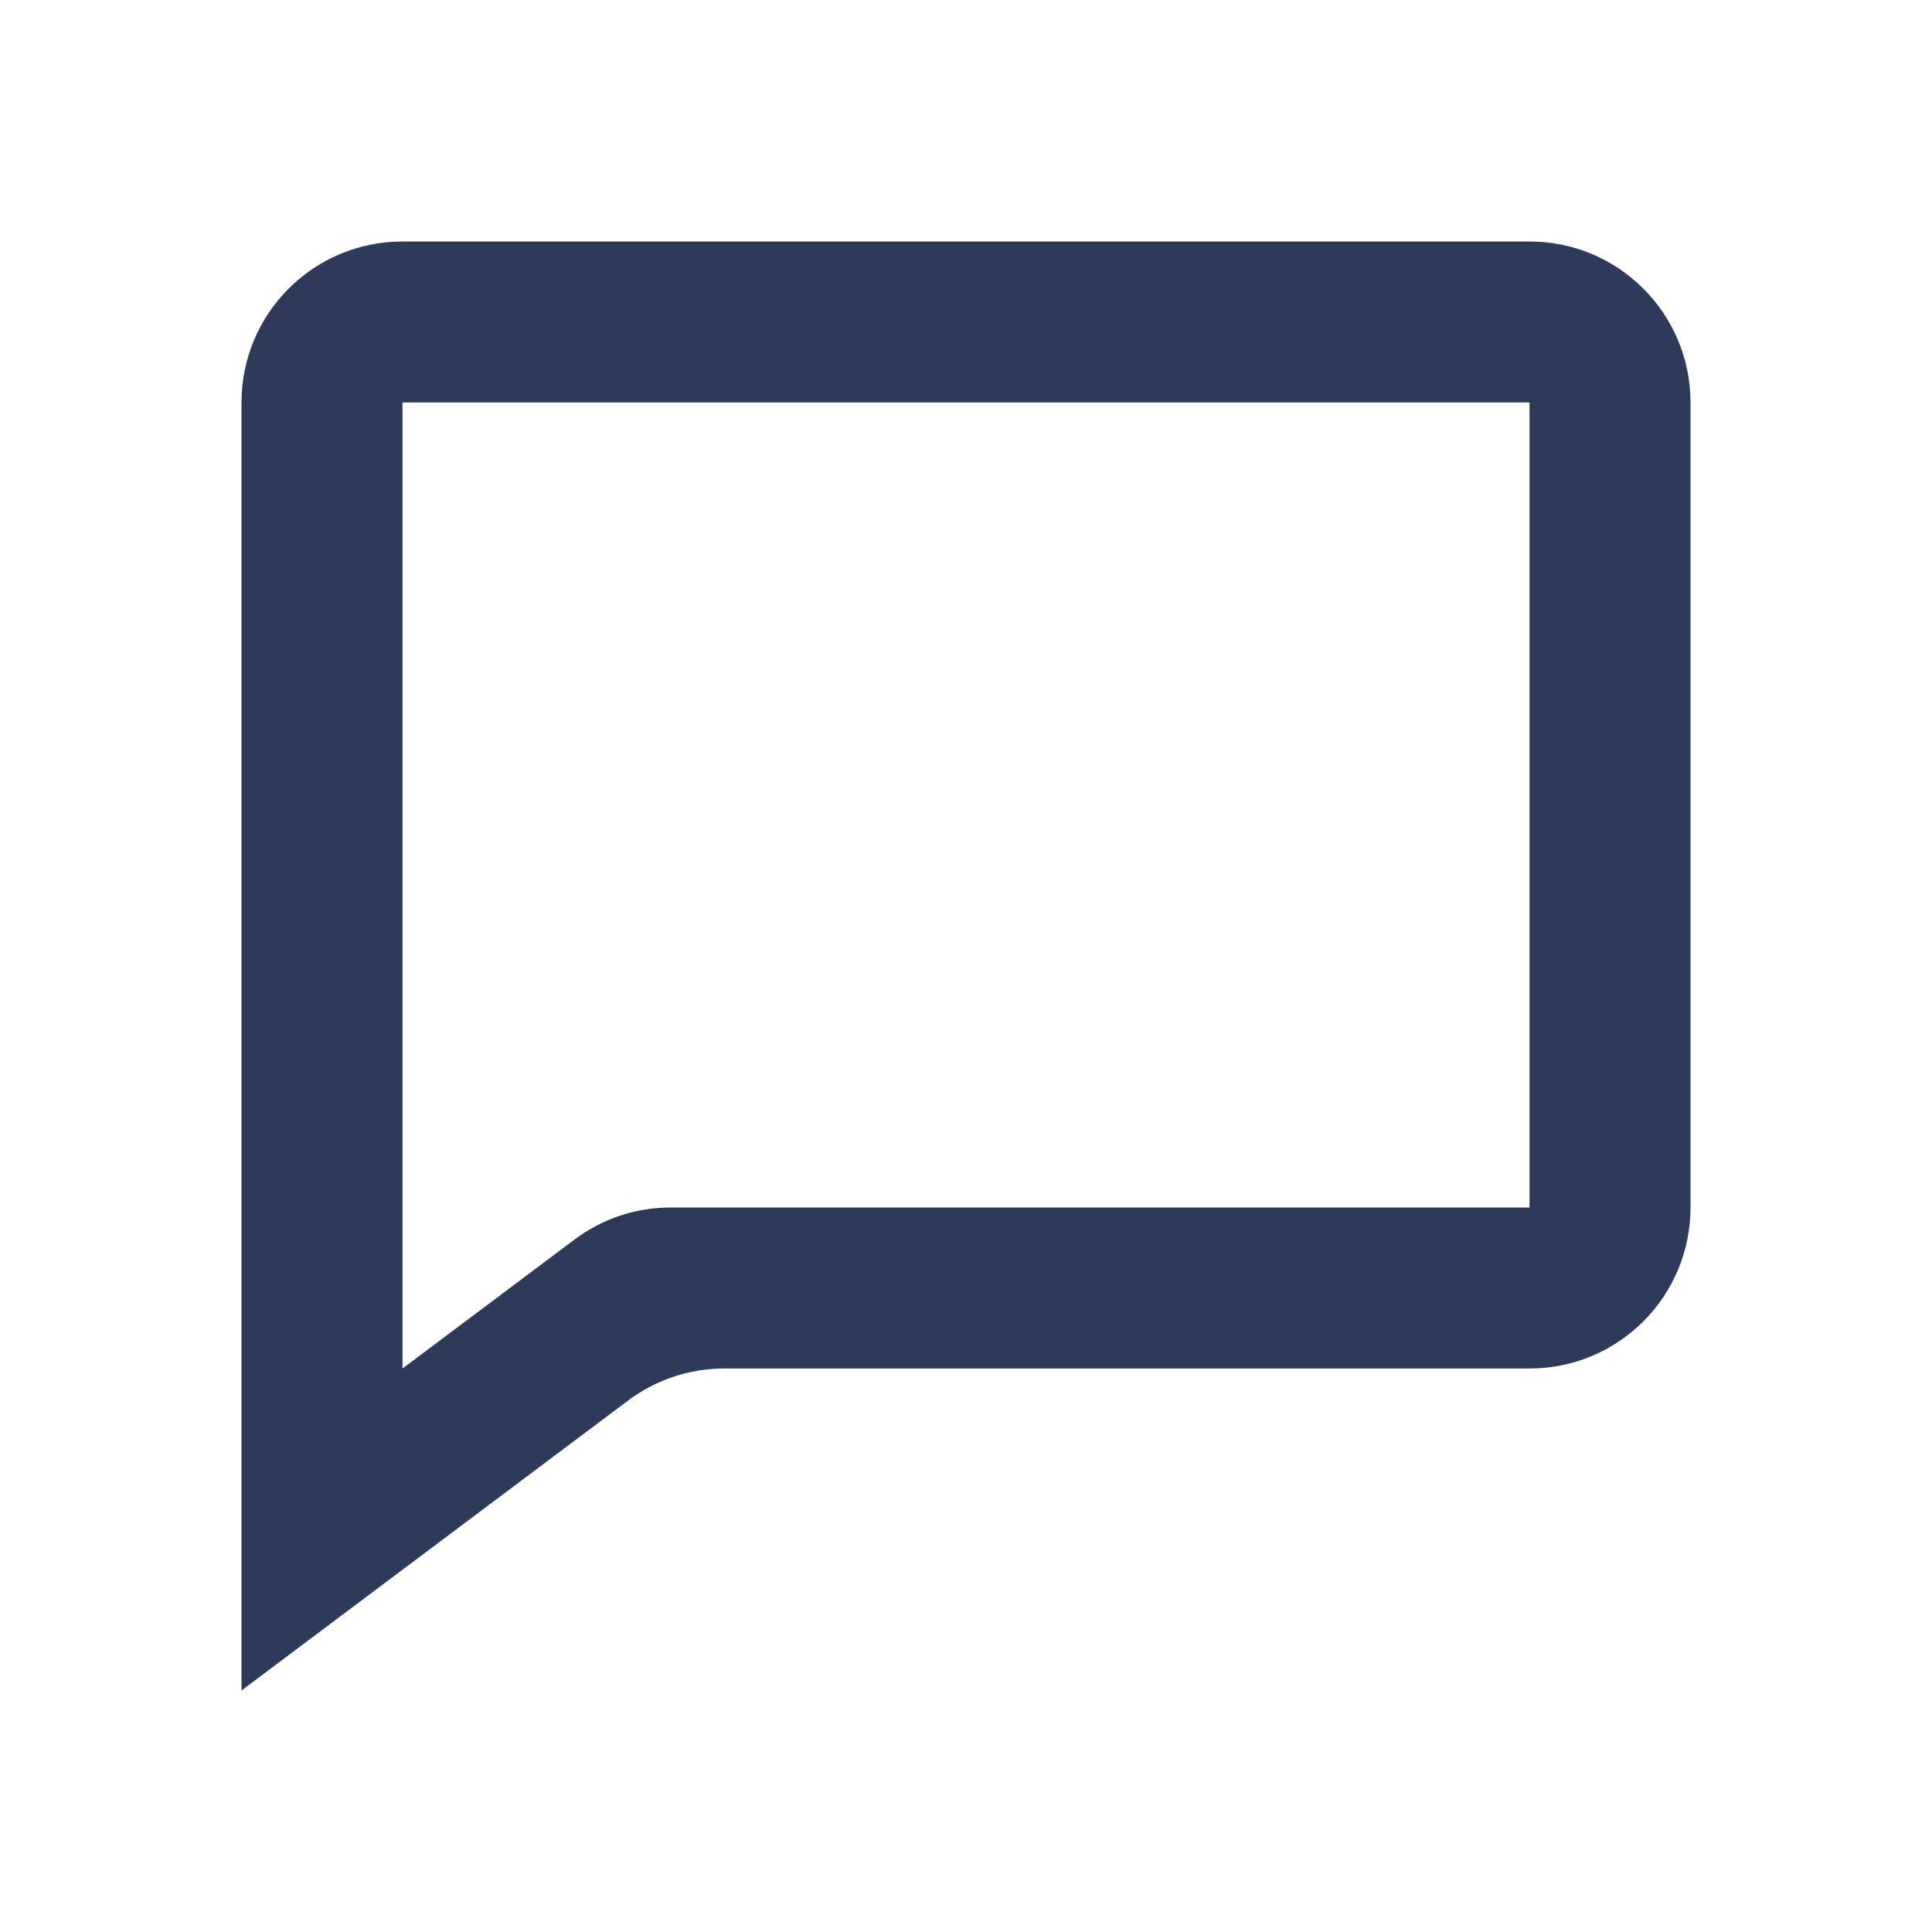
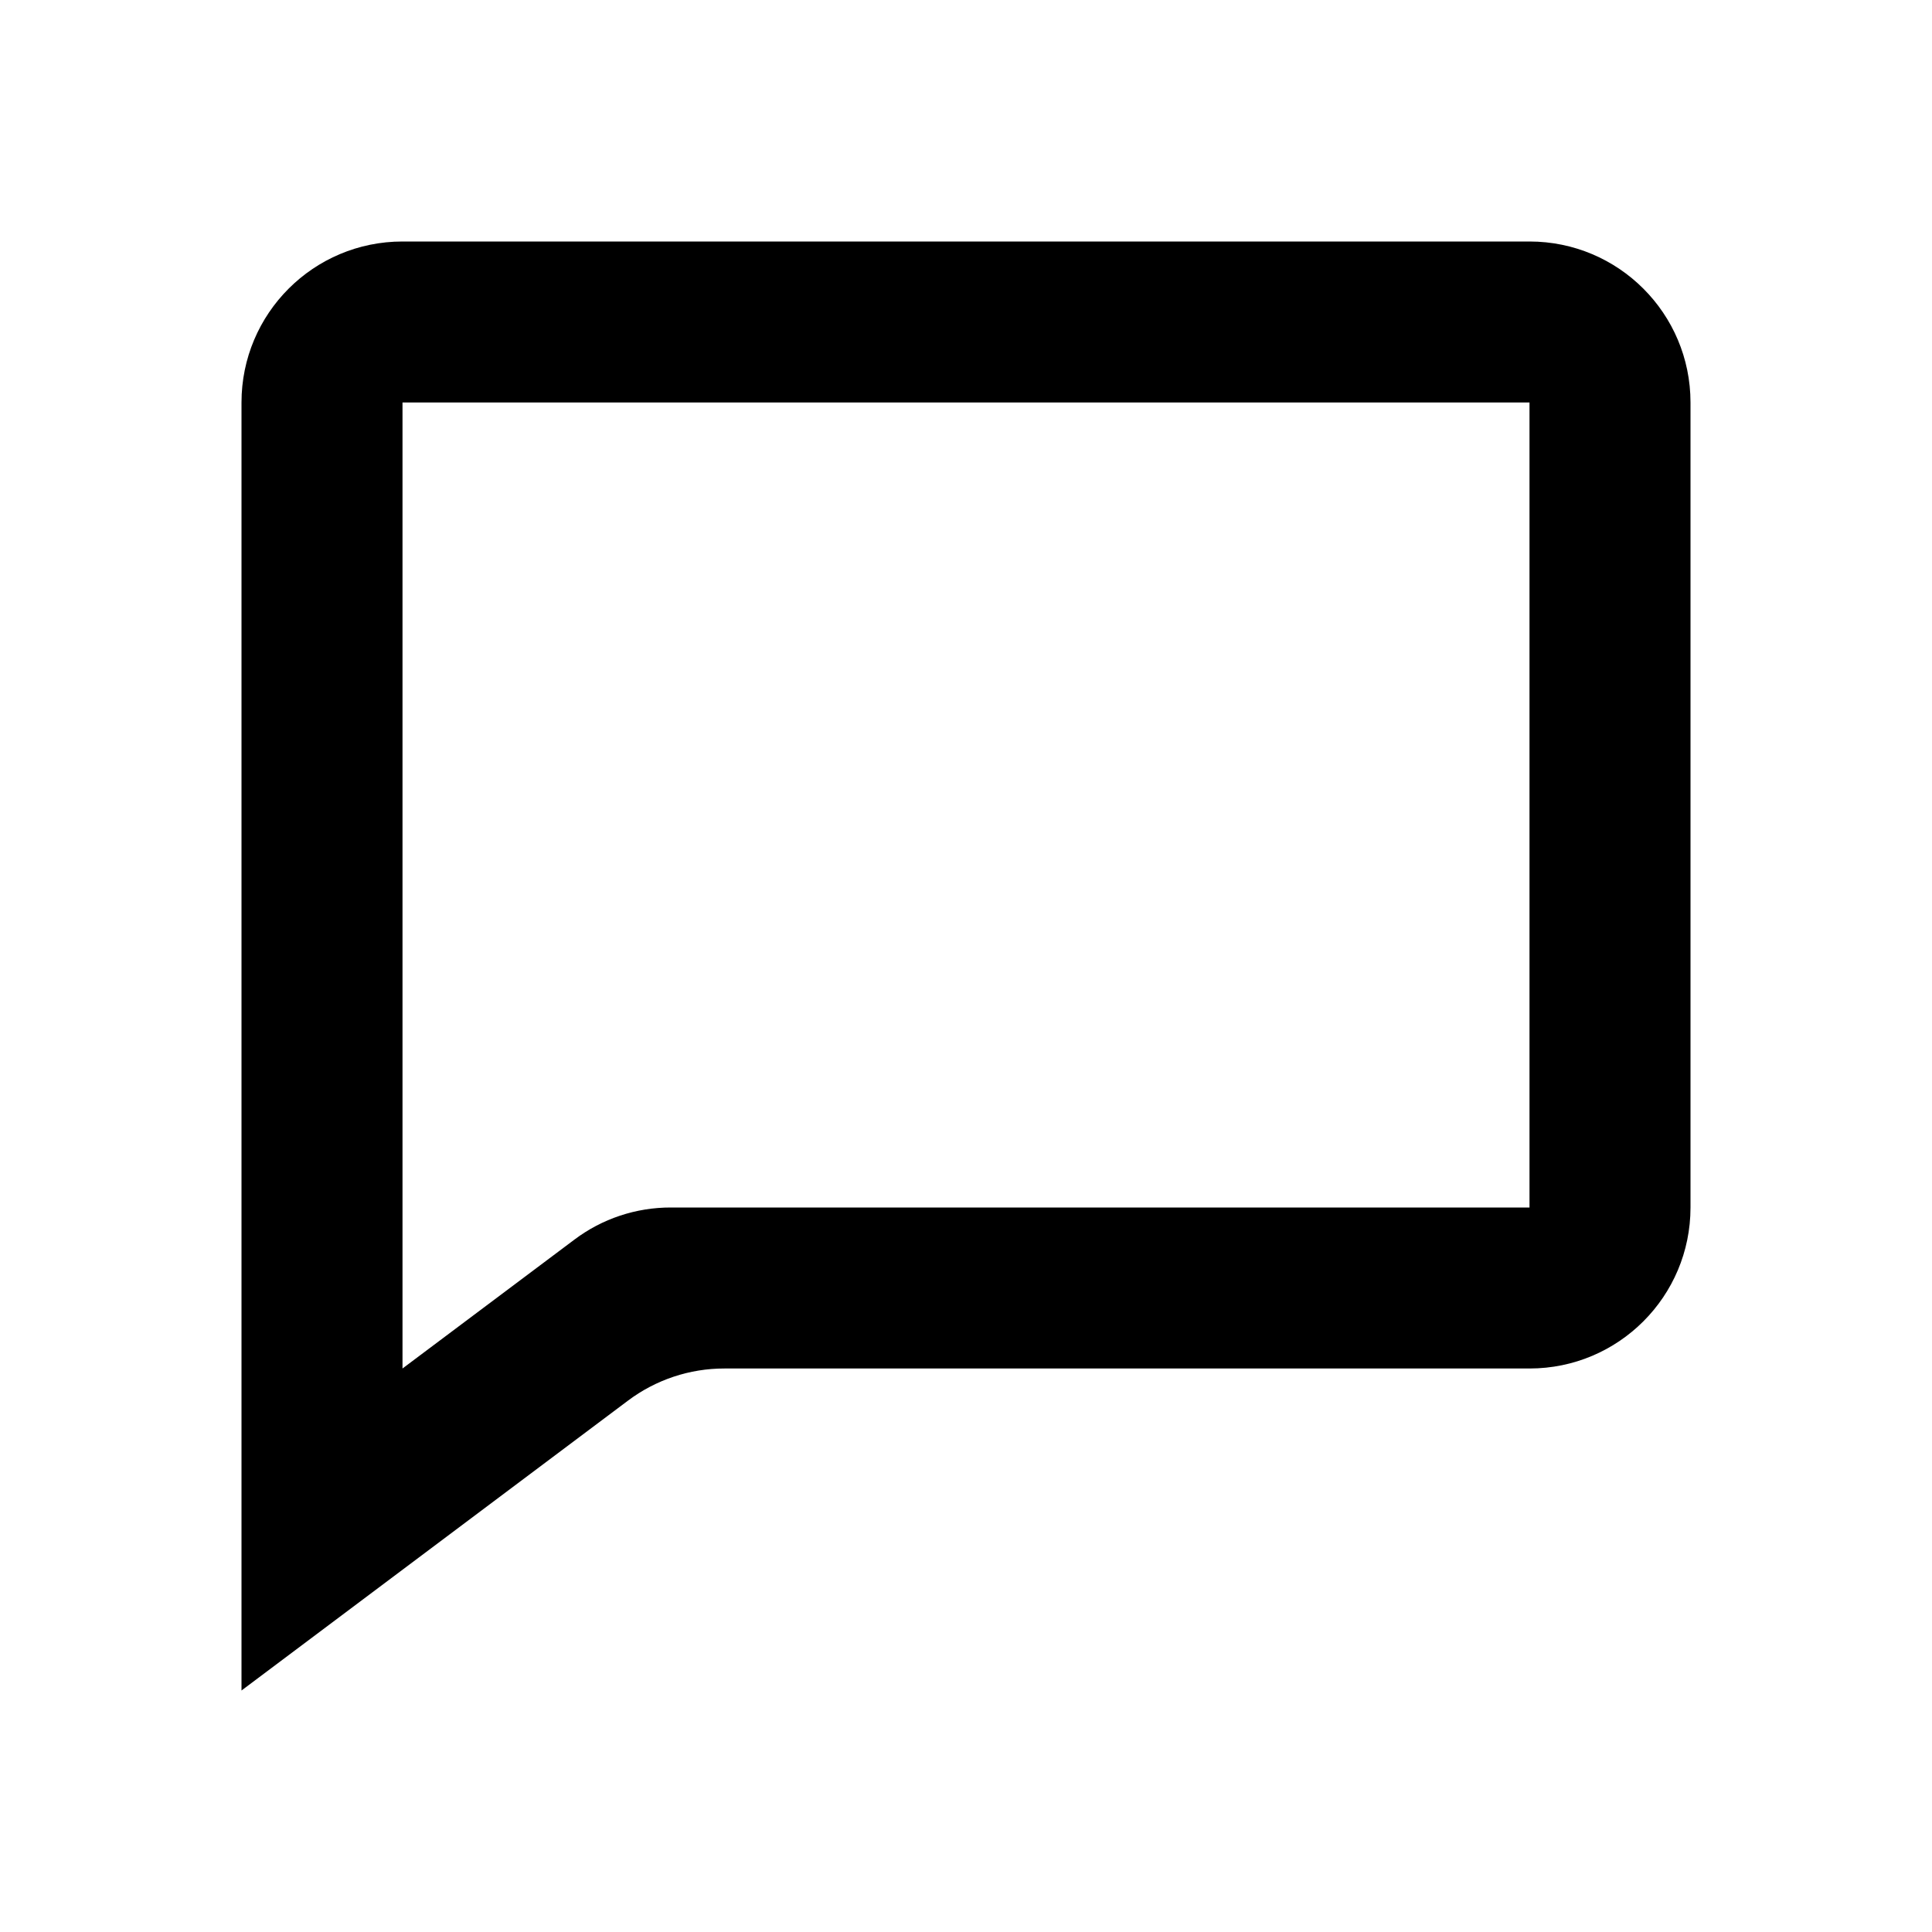
- <svg xmlns="http://www.w3.org/2000/svg" width="24" height="24" viewBox="0 0 24 24" fill="none">
-   <path d="M3 21V5C3 3.895 3.895 3 5 3H19C20.105 3 21 3.895 21 5V15C21 16.105 20.105 17 19 17H9C8.567 16.999 8.146 17.14 7.8 17.4L3 21ZM5 5V17L7.134 15.4C7.48 15.139 7.901 14.999 8.334 15H19V5H5Z" fill="#2E3A59" />
+ <svg xmlns="http://www.w3.org/2000/svg" viewBox="0 0 24 24">
+   <path d="M3 21V5C3 3.895 3.895 3 5 3H19C20.105 3 21 3.895 21 5V15C21 16.105 20.105 17 19 17H9C8.567 16.999 8.146 17.14 7.8 17.4L3 21ZM5 5V17L7.134 15.4C7.48 15.139 7.901 14.999 8.334 15H19V5H5Z" />
</svg>
